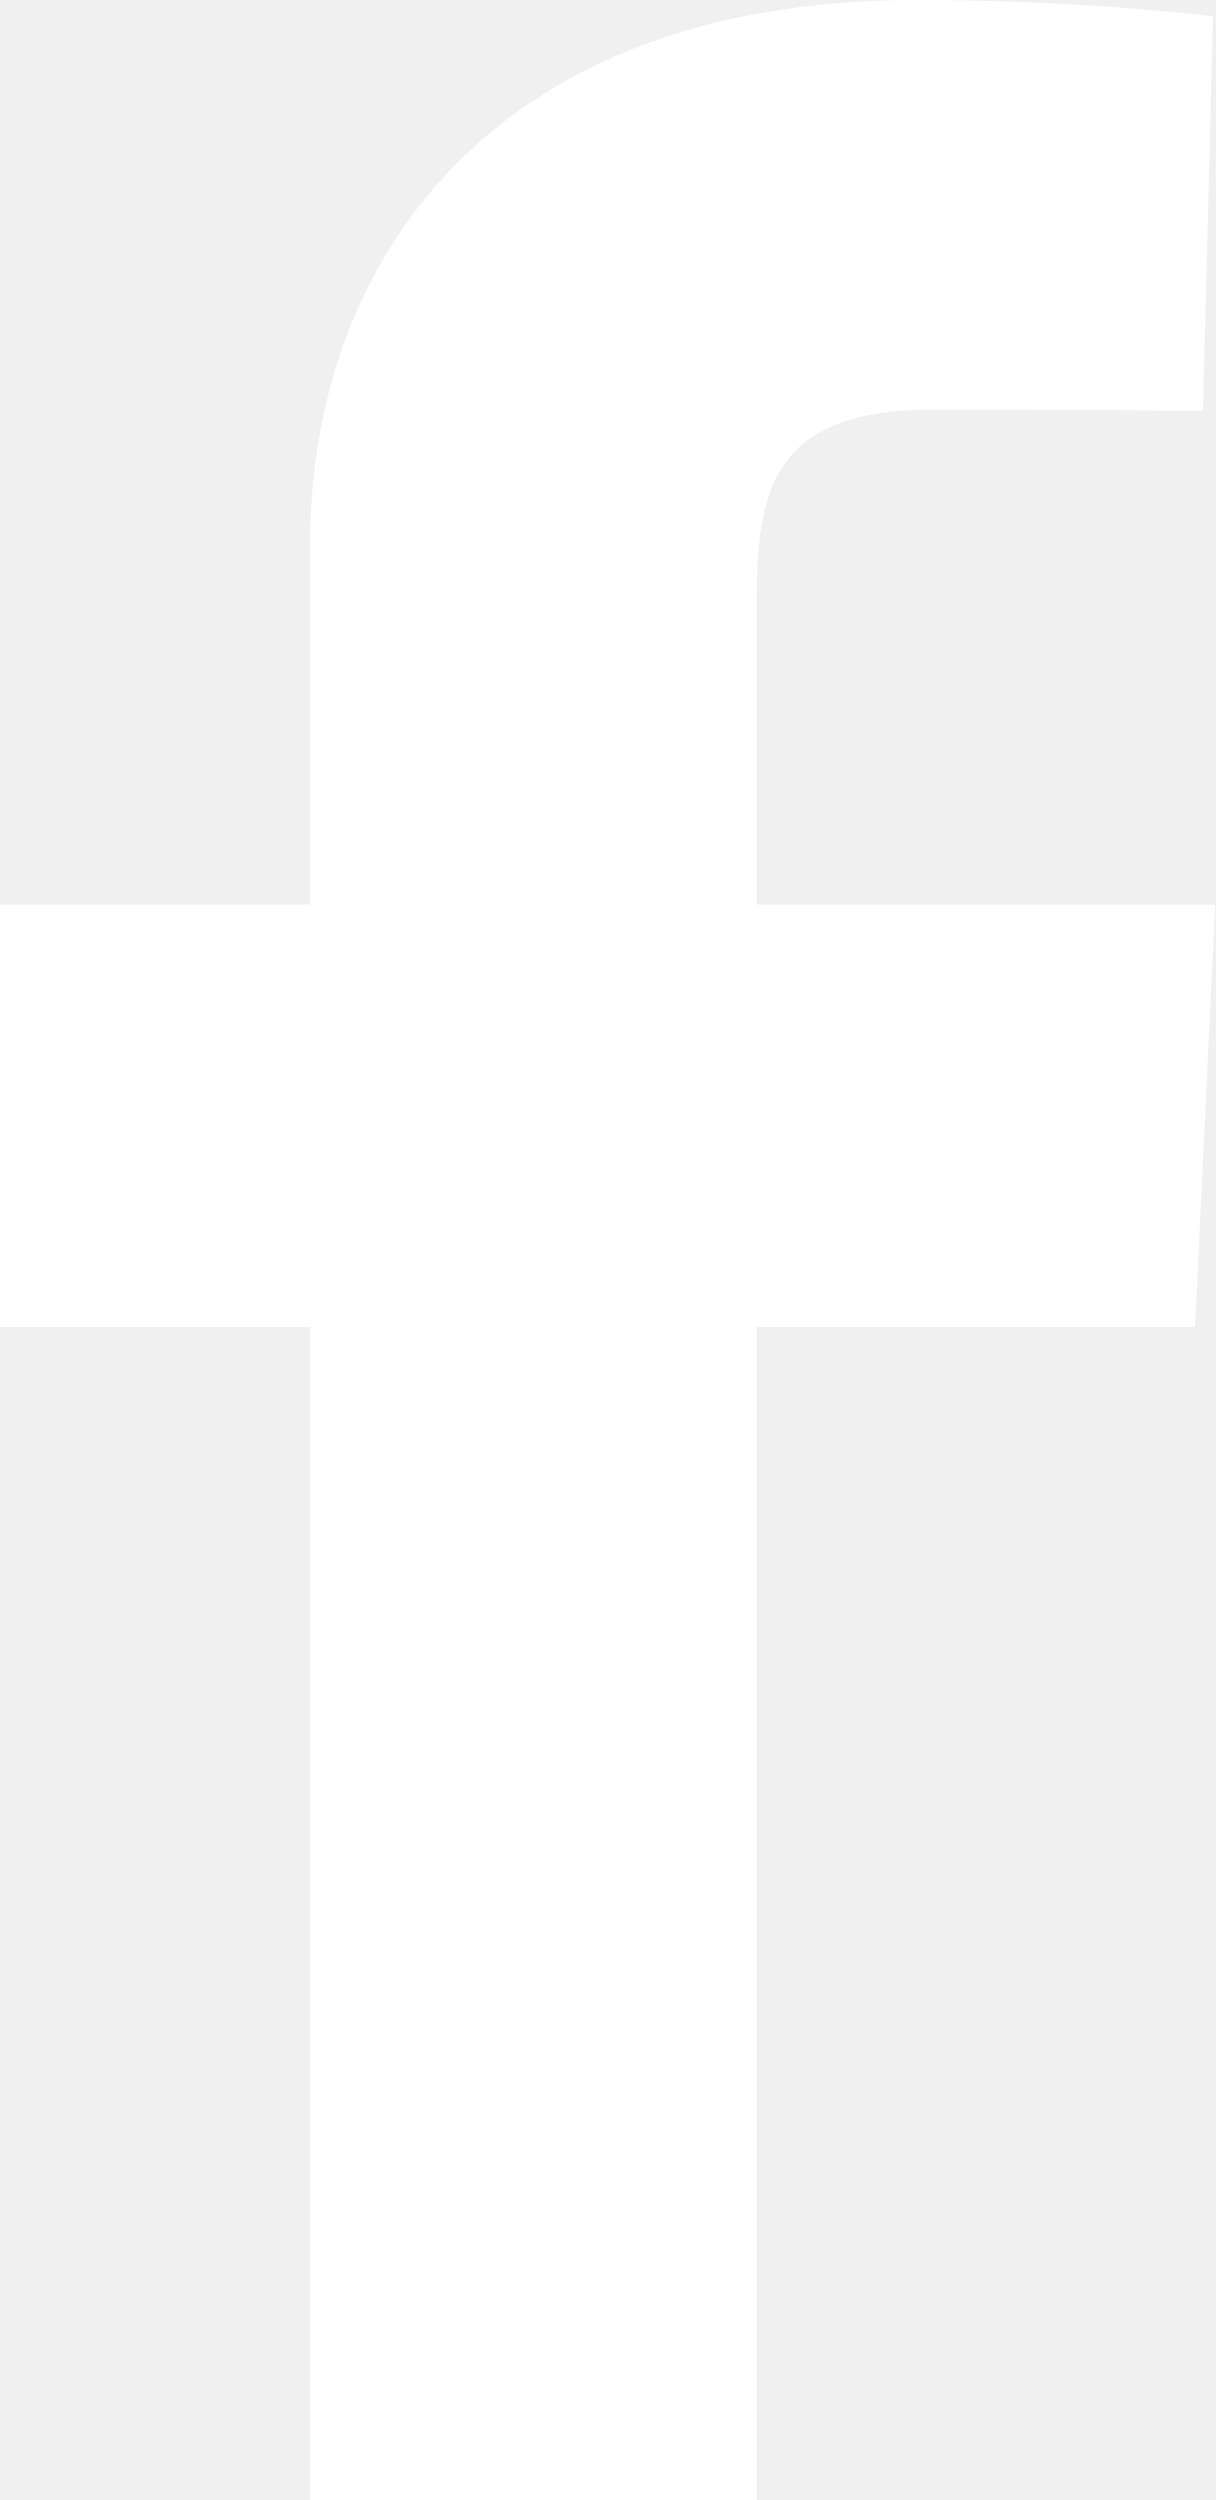
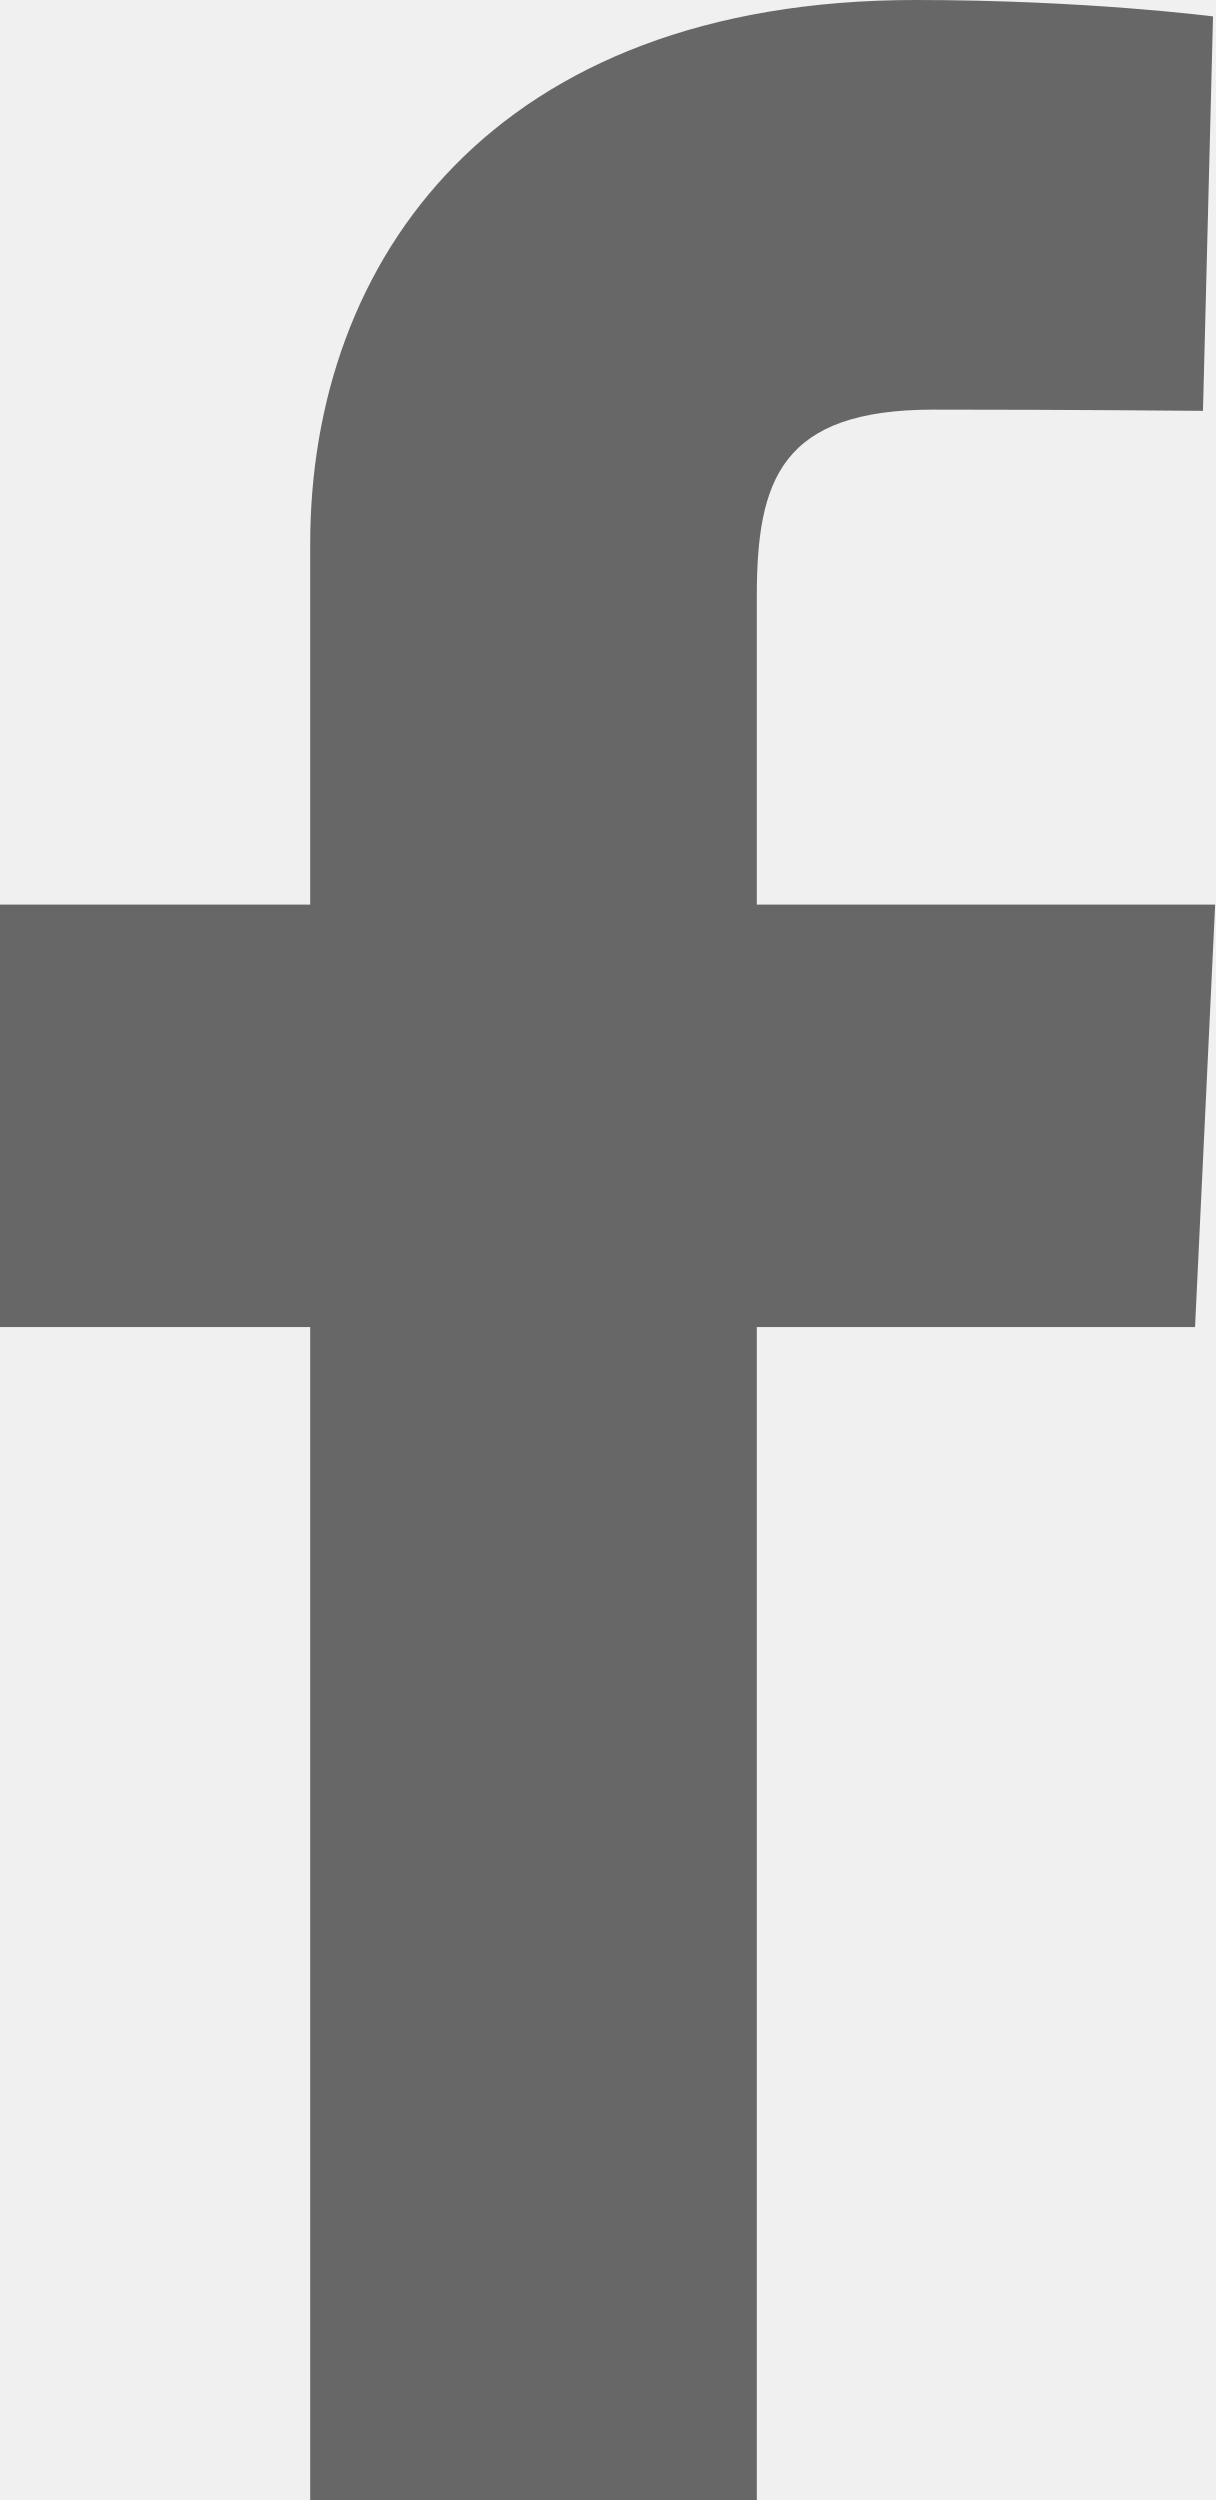
<svg xmlns="http://www.w3.org/2000/svg" width="10.88" height="22.38">
-   <path fill="#fff" d="M2.777 22.38v-10.5h-2.777v-3.782h2.777v-3.23c0-2.537 1.64-4.868 5.42-4.868 1.529 0 2.662.147 2.662.147l-.09 3.531s-1.154-.011-2.414-.011c-1.363 0-1.58.628-1.58 1.67v2.761h4.103l-.18 3.782h-3.923v10.5h-3.998z" />
+   <path fill="#676767" d="M2.777 22.38v-10.5h-2.777v-3.782h2.777v-3.23c0-2.537 1.64-4.868 5.42-4.868 1.529 0 2.662.147 2.662.147l-.09 3.531s-1.154-.011-2.414-.011c-1.363 0-1.58.628-1.58 1.67v2.761h4.103l-.18 3.782h-3.923v10.5h-3.998z" />
</svg>
